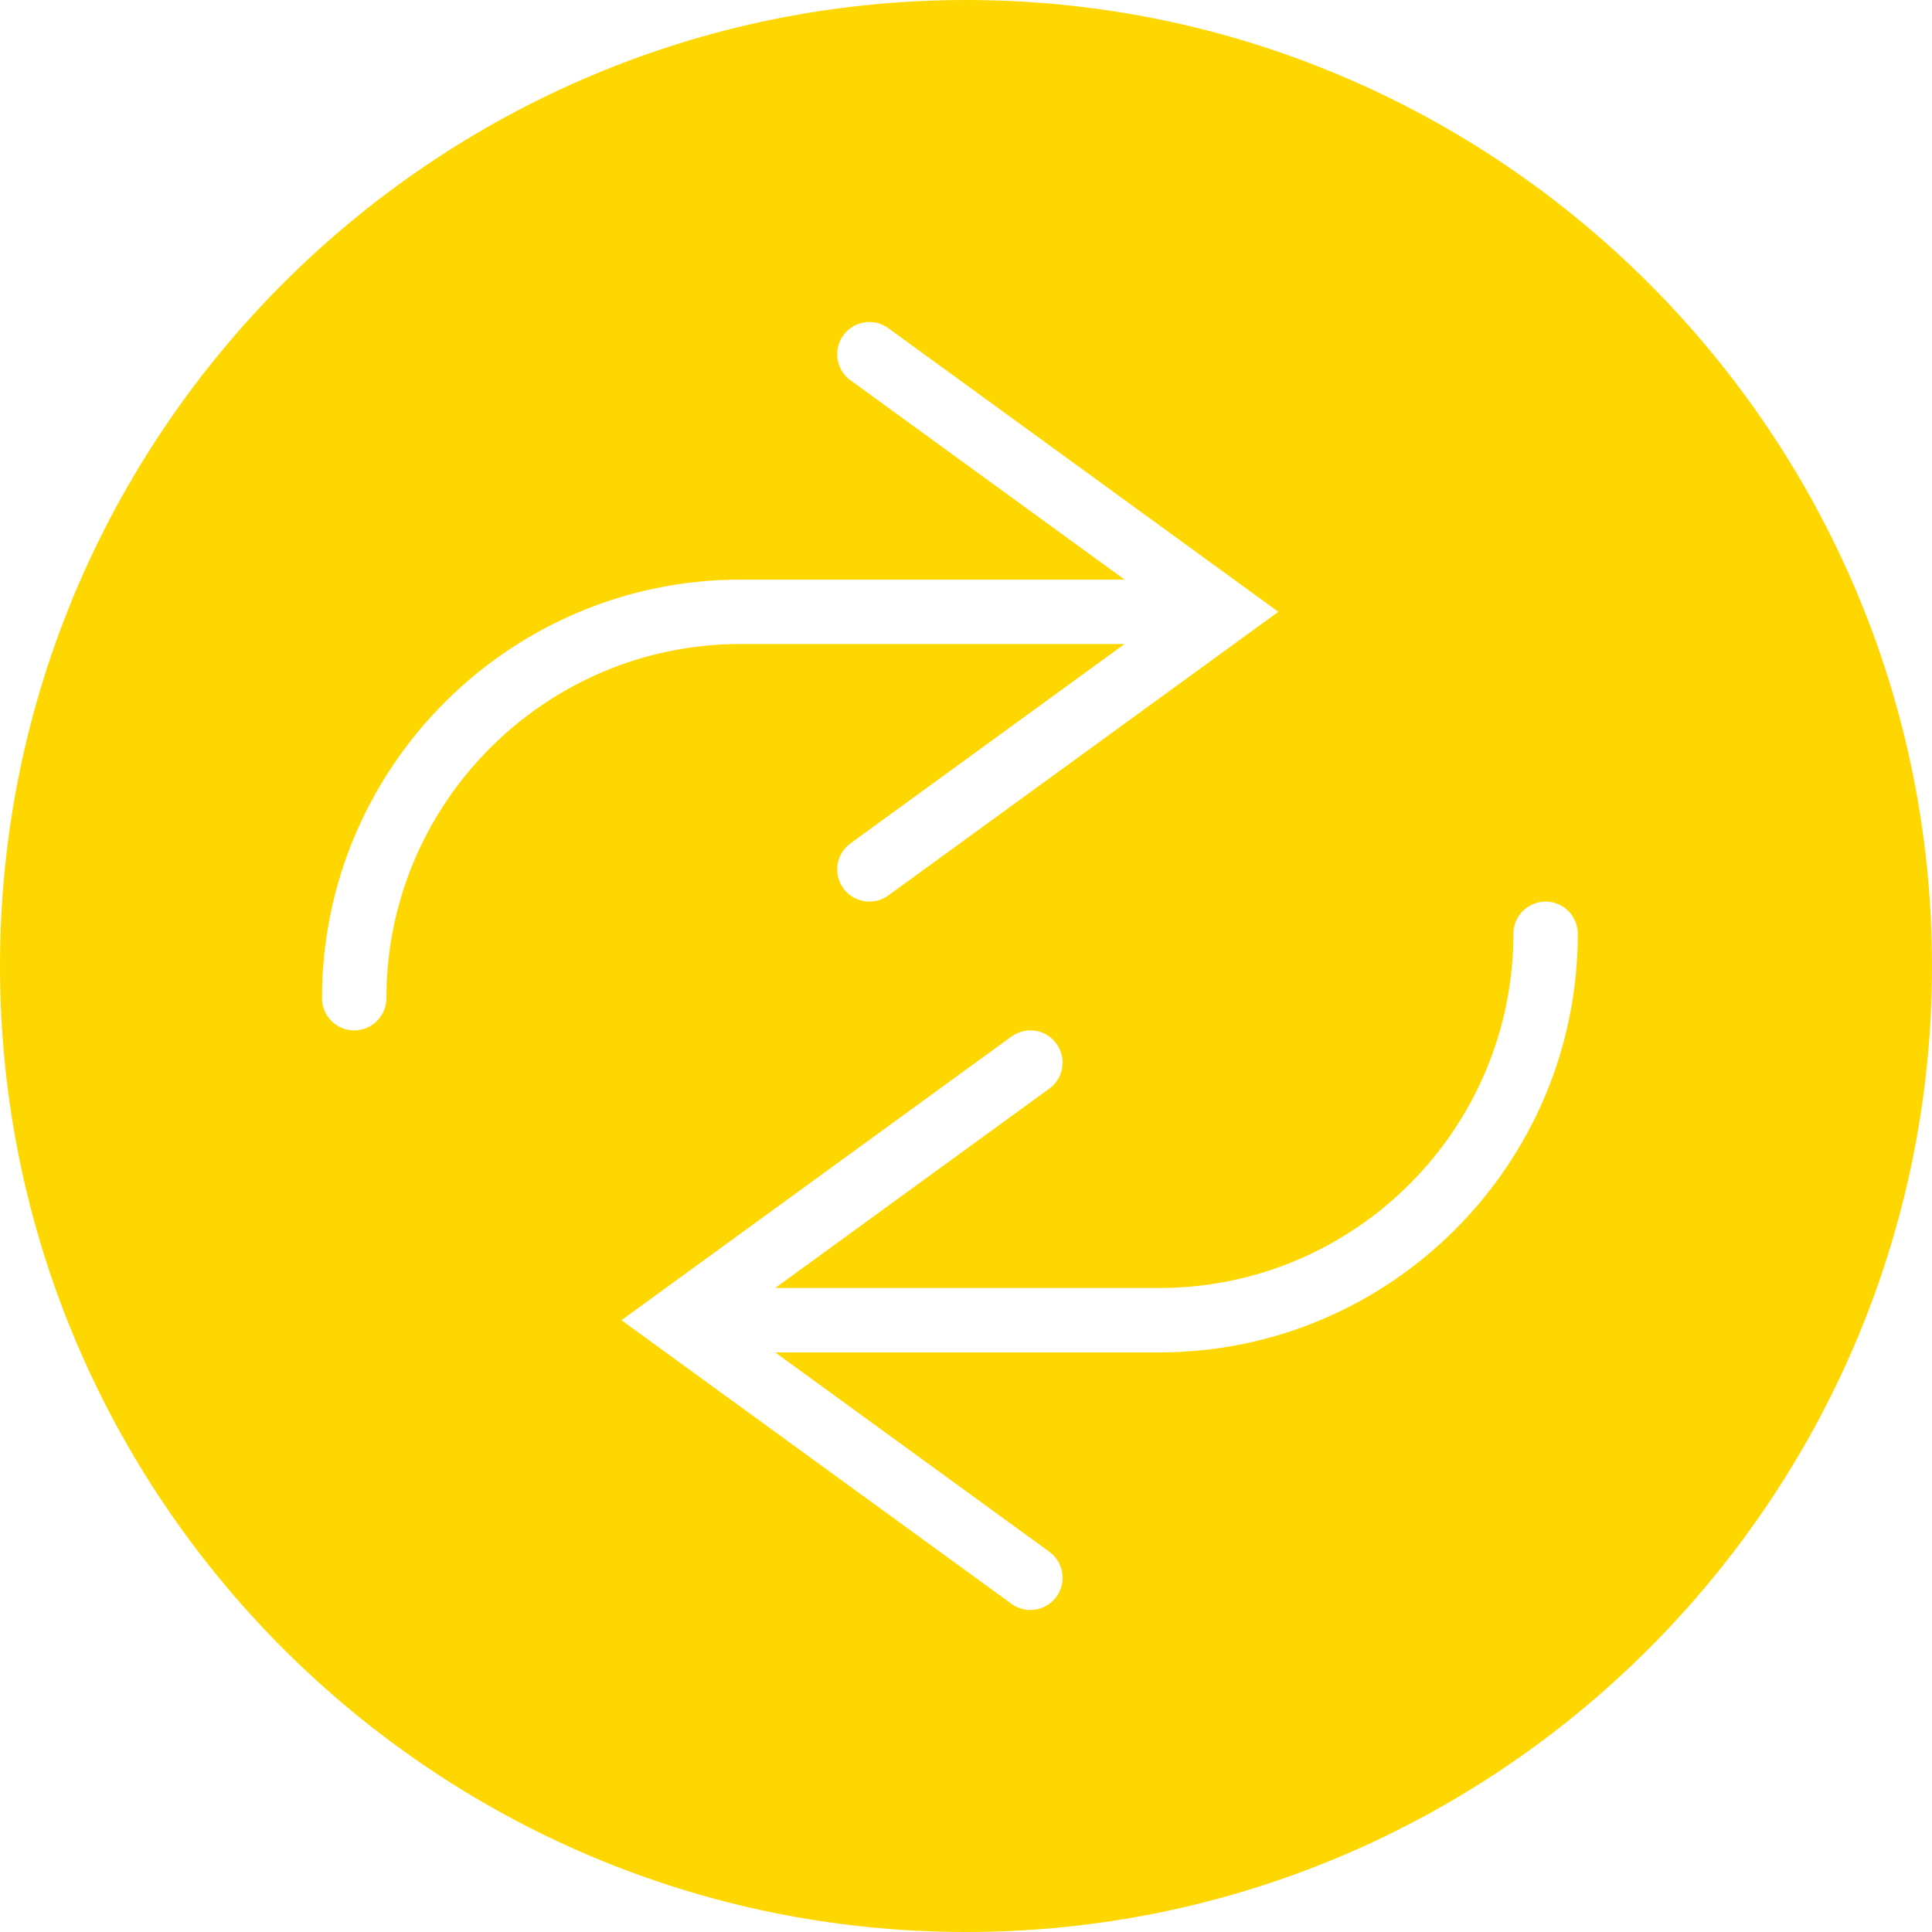
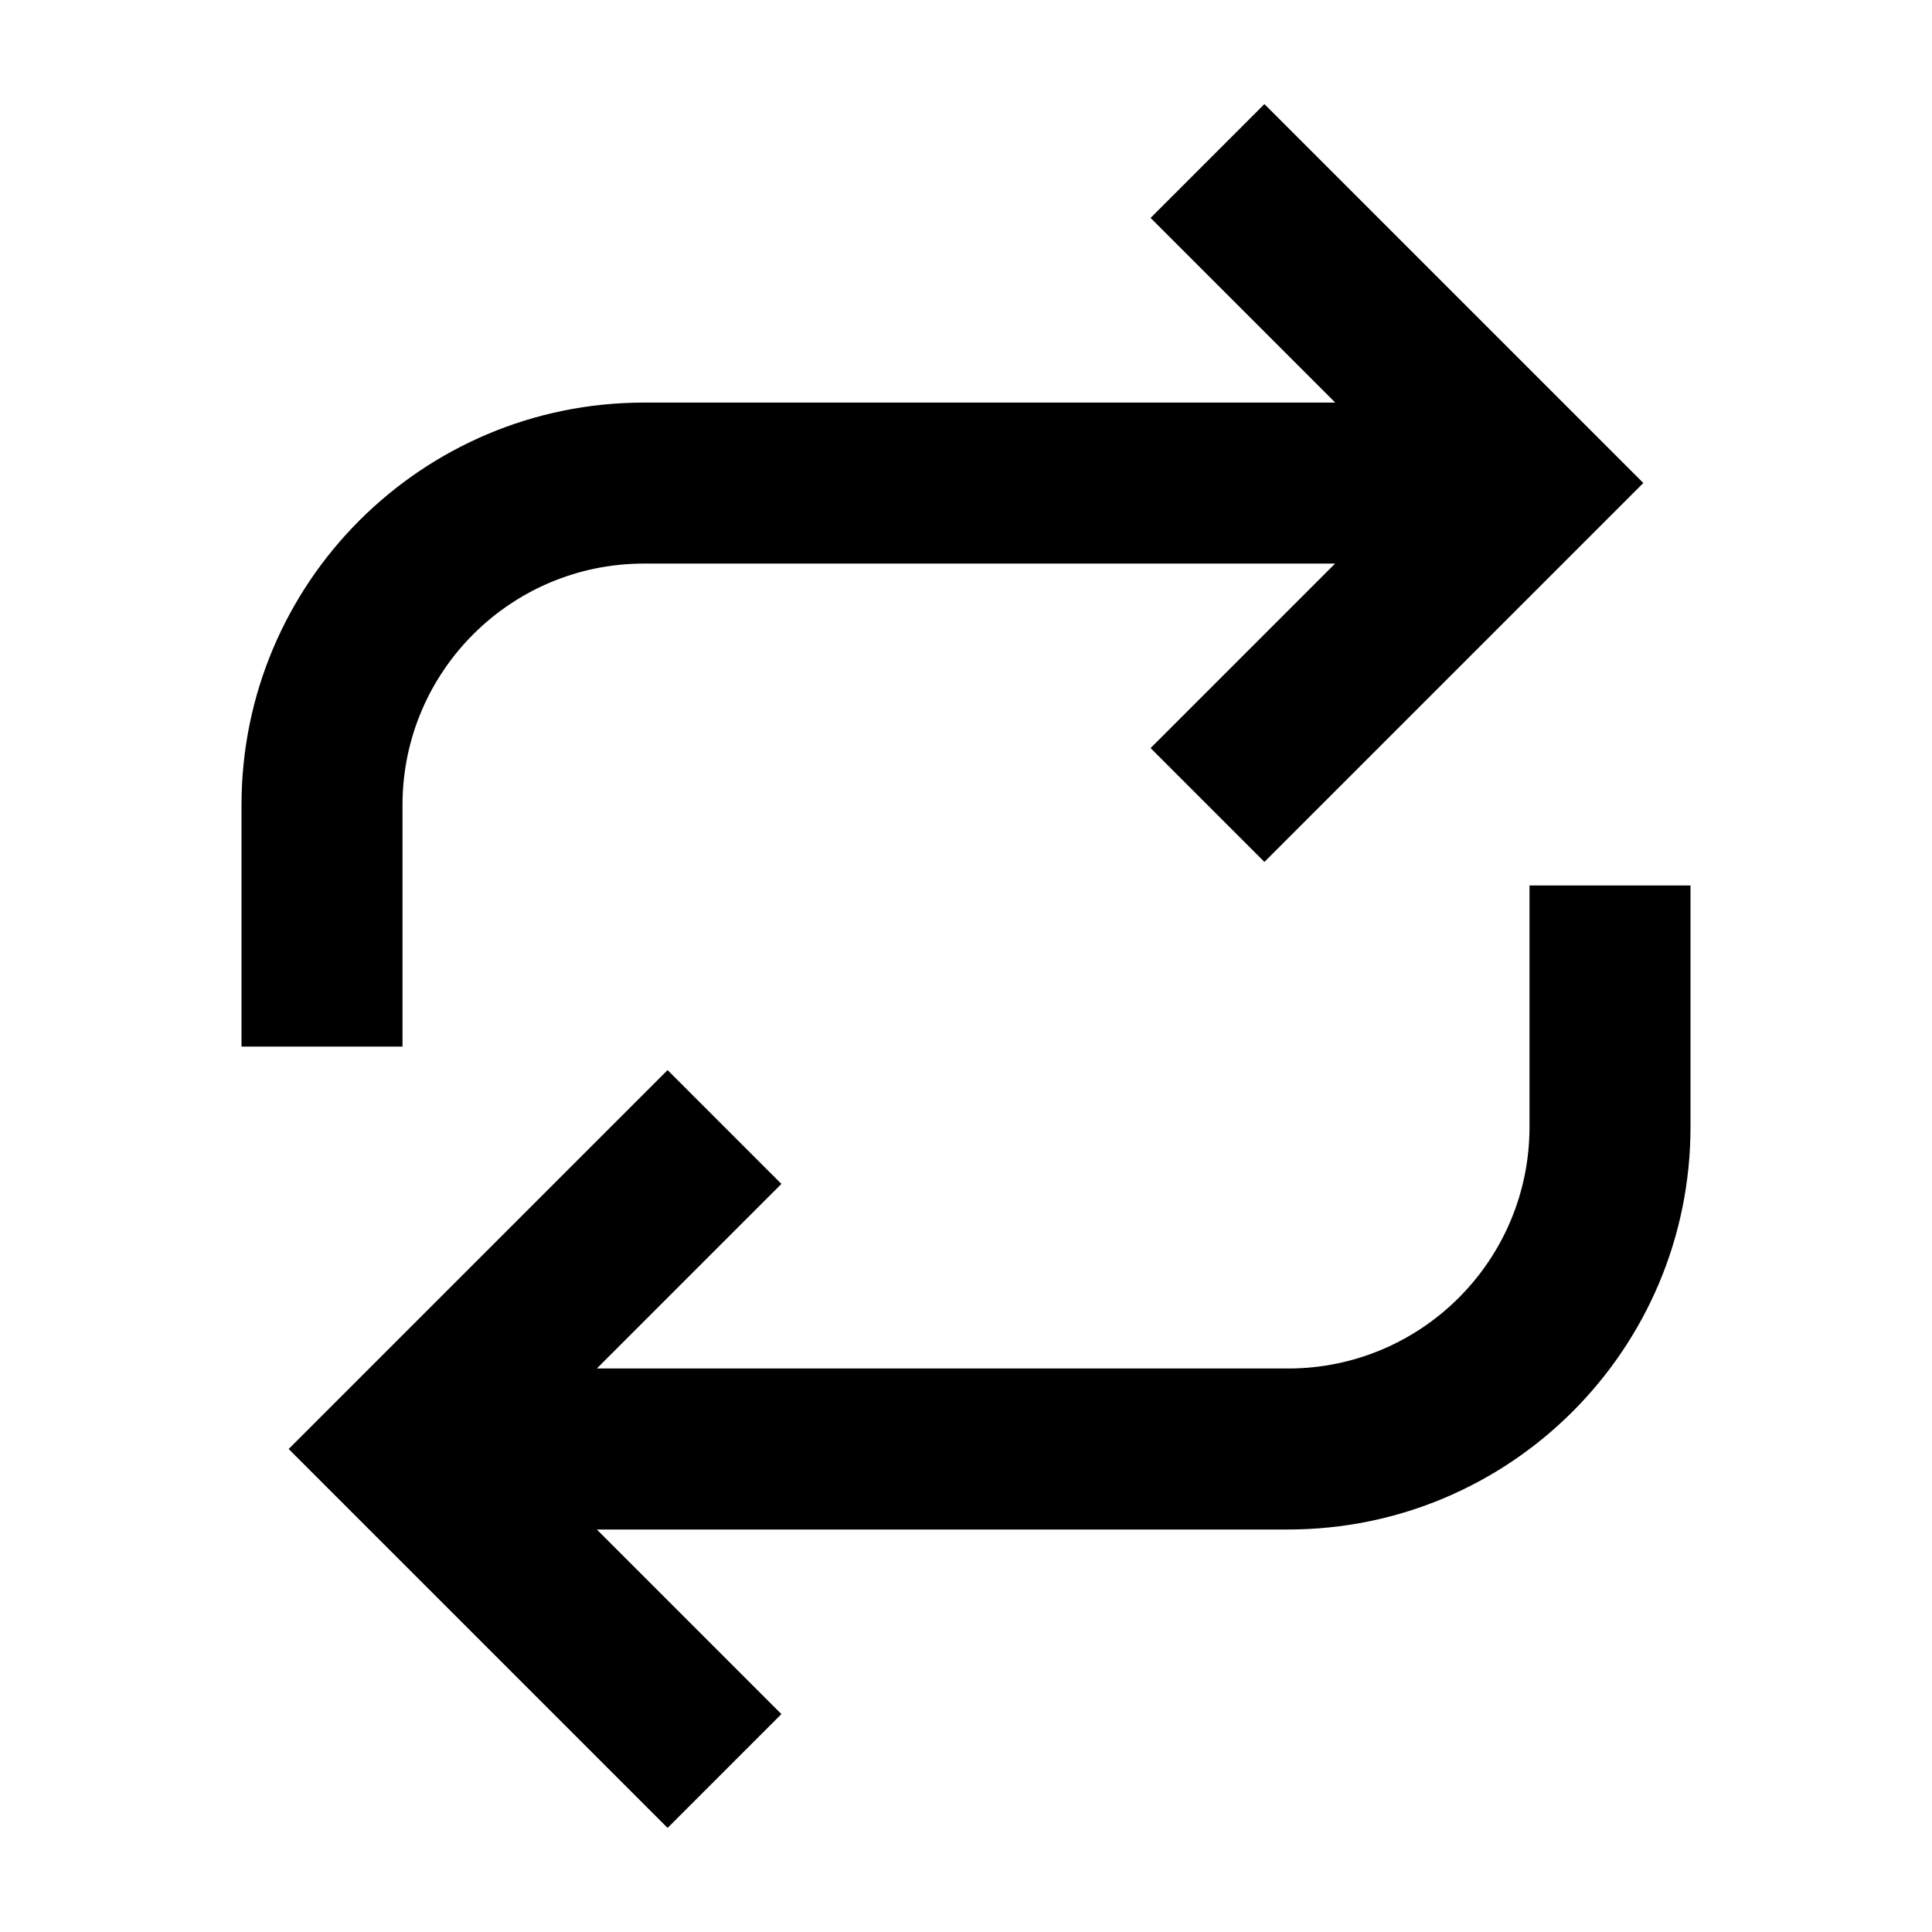
- <svg xmlns="http://www.w3.org/2000/svg" fill="#FFD700" height="800px" width="800px" version="1.1" id="Capa_1" viewBox="0 0 60 60" xml:space="preserve">
-   <path d="M30,0C13.458,0,0,13.458,0,30s13.458,30,30,30s30-13.458,30-30S46.542,0,30,0z M12,31c0,0.553-0.447,1-1,1s-1-0.447-1-1  c0-7.168,5.832-13,13-13h11.925l-8.513-6.191c-0.447-0.324-0.546-0.95-0.221-1.396c0.323-0.447,0.948-0.546,1.396-0.221L39.7,19  l-12.112,8.809C27.41,27.938,27.205,28,27.001,28c-0.31,0-0.614-0.143-0.81-0.412c-0.325-0.446-0.227-1.072,0.221-1.396L34.925,20  H23C16.935,20,12,24.935,12,31z M36,42H24.075l8.513,6.191c0.447,0.324,0.546,0.95,0.221,1.396c-0.195,0.27-0.5,0.412-0.81,0.412  c-0.204,0-0.409-0.063-0.587-0.191L19.3,41l12.112-8.809c0.447-0.325,1.072-0.227,1.396,0.221c0.325,0.446,0.227,1.072-0.221,1.396  L24.075,40H36c6.065,0,11-4.935,11-11c0-0.553,0.447-1,1-1s1,0.447,1,1C49,36.168,43.168,42,36,42z" />
+ <svg xmlns="http://www.w3.org/2000/svg" fill="#000000" width="800px" height="800px" viewBox="0 0 24 24">
+   <path fill-rule="evenodd" d="M7.414,19 L9.707,21.293 L8.293,22.707 L3.586,18 L8.293,13.293 L9.707,14.707 L7.414,17 L16,17 C17.657,17 19,15.657 19,14 L19,11 L21,11 L21,14 C21,16.761 18.761,19 16,19 L7.414,19 Z M16.587,5.001 L14.293,2.707 L15.707,1.293 L20.414,6 L15.707,10.707 L14.293,9.293 L16.585,7.001 L8,7.001 C6.343,7.001 5,8.344 5,10.001 L5,13.001 L3,13.001 L3,10.001 C3,7.24 5.239,5.001 8,5.001 L16.587,5.001 Z" />
</svg>
